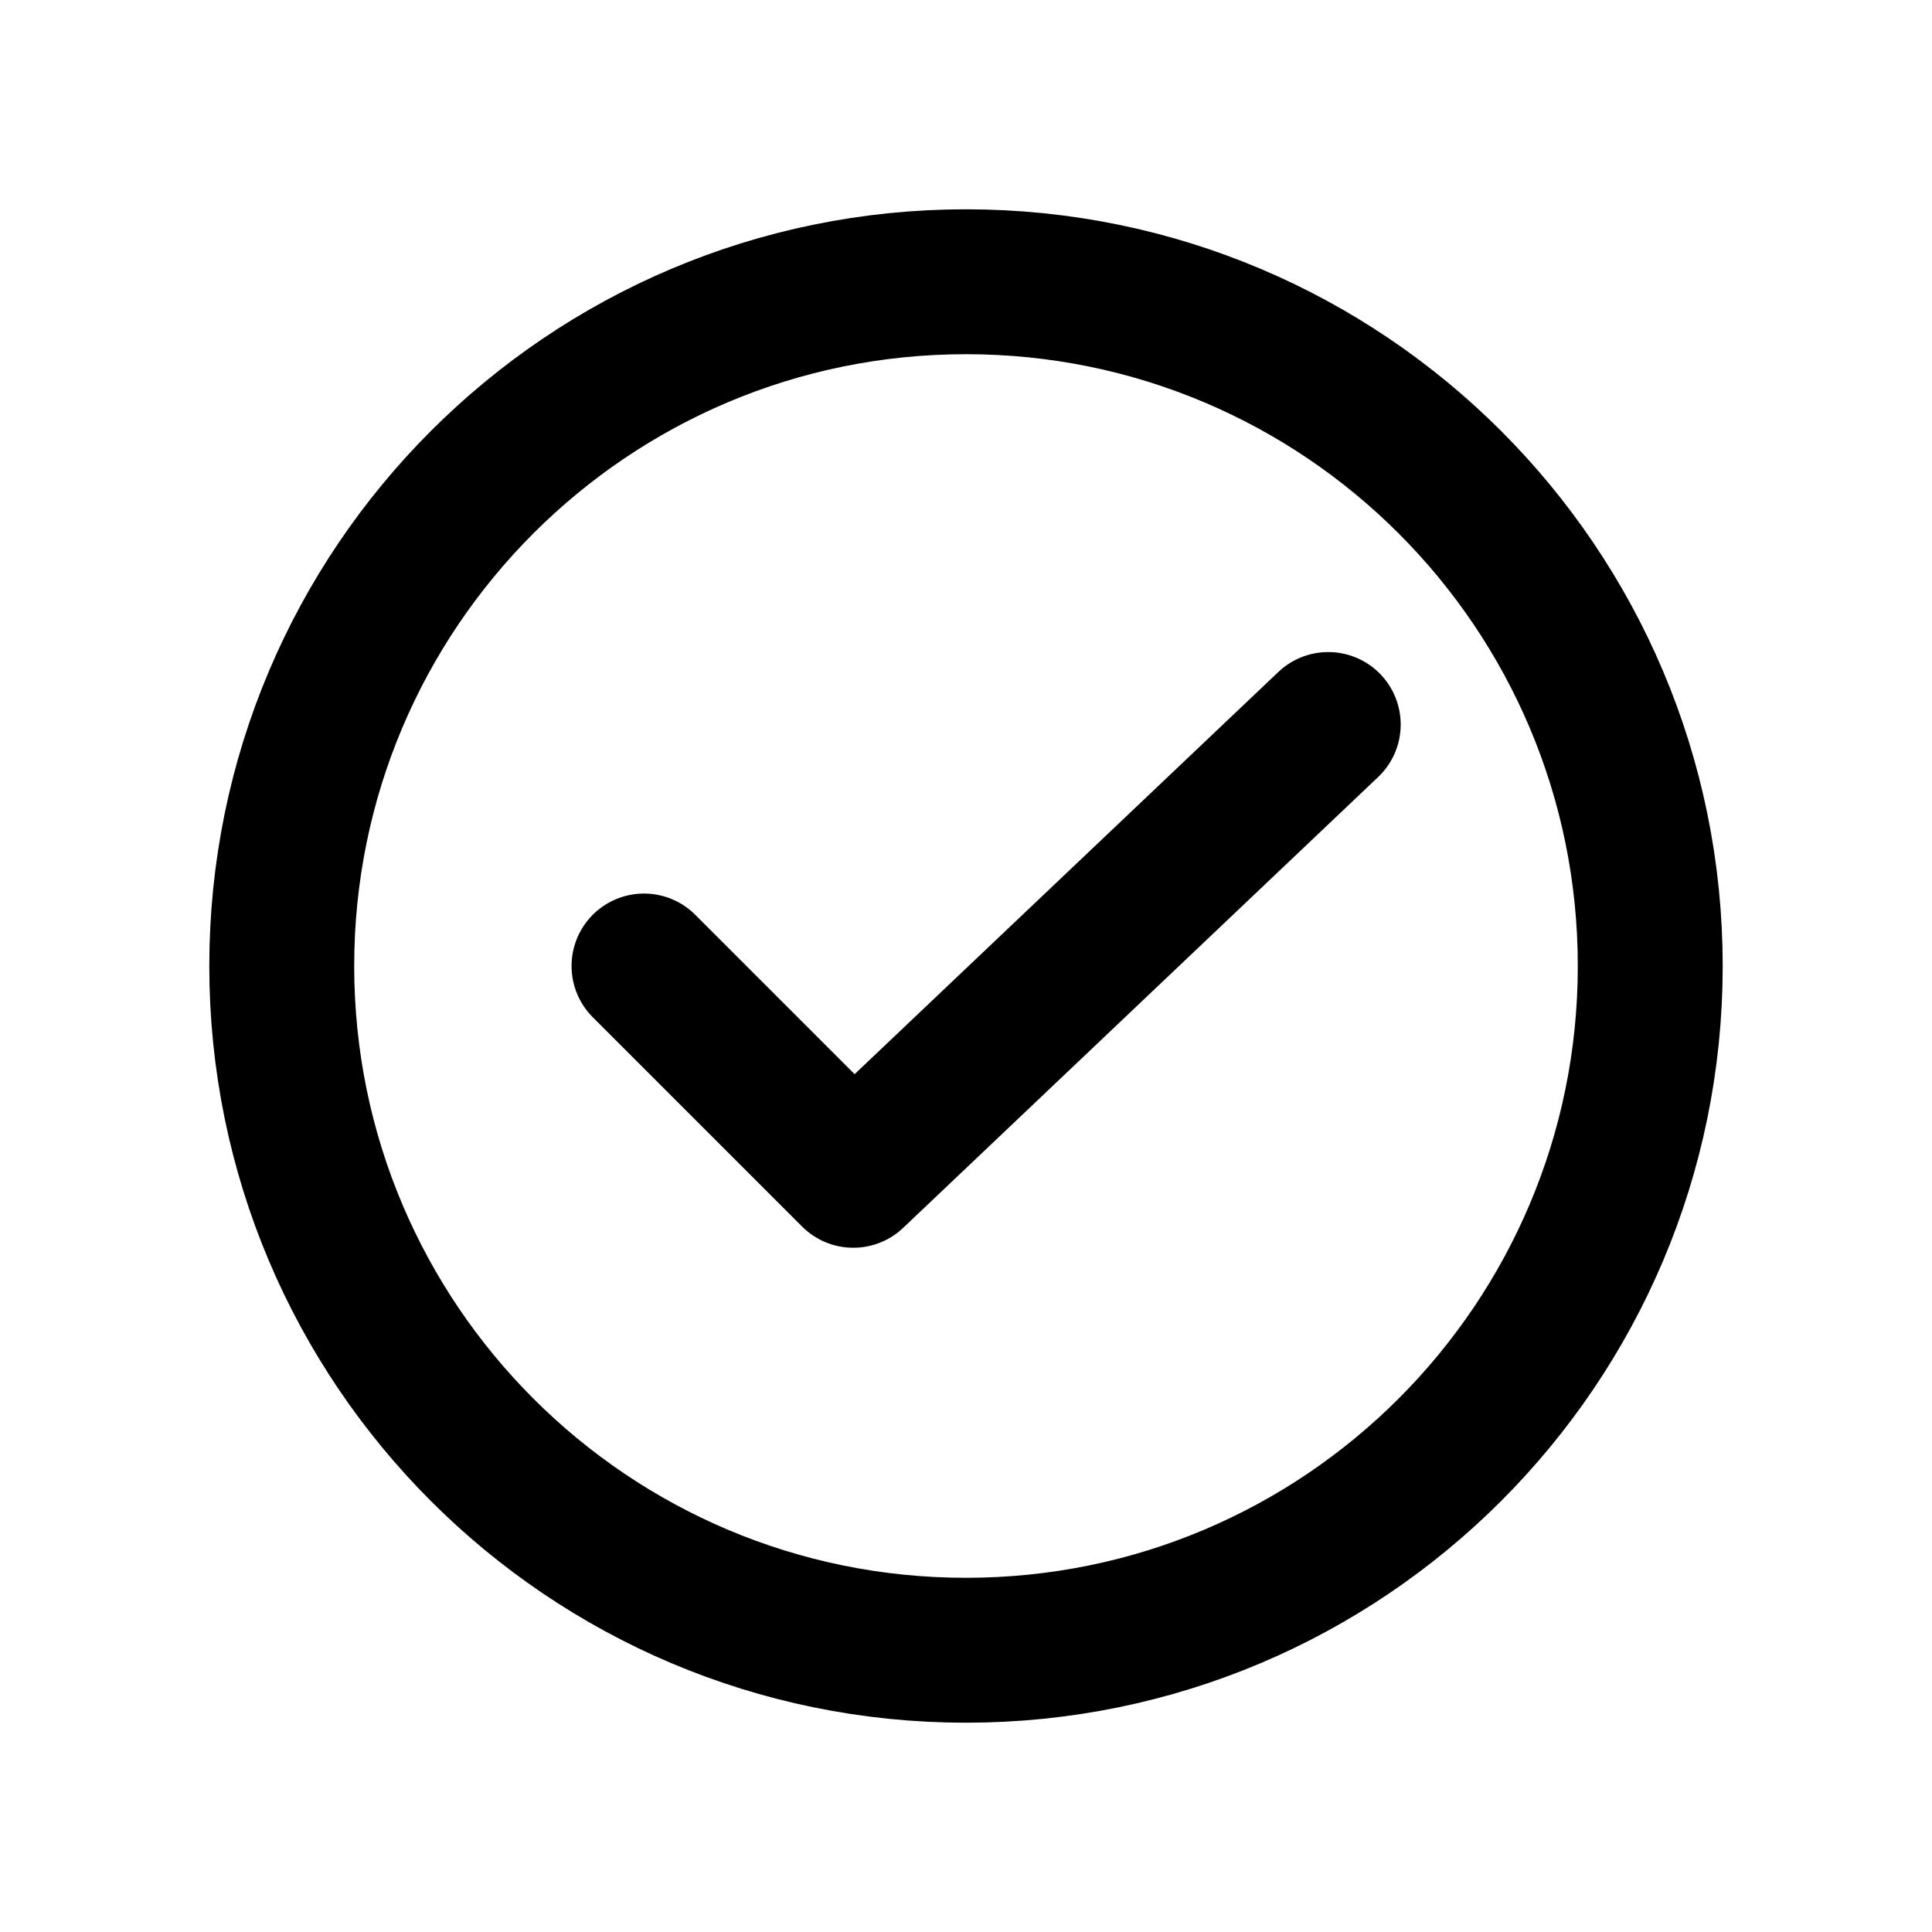
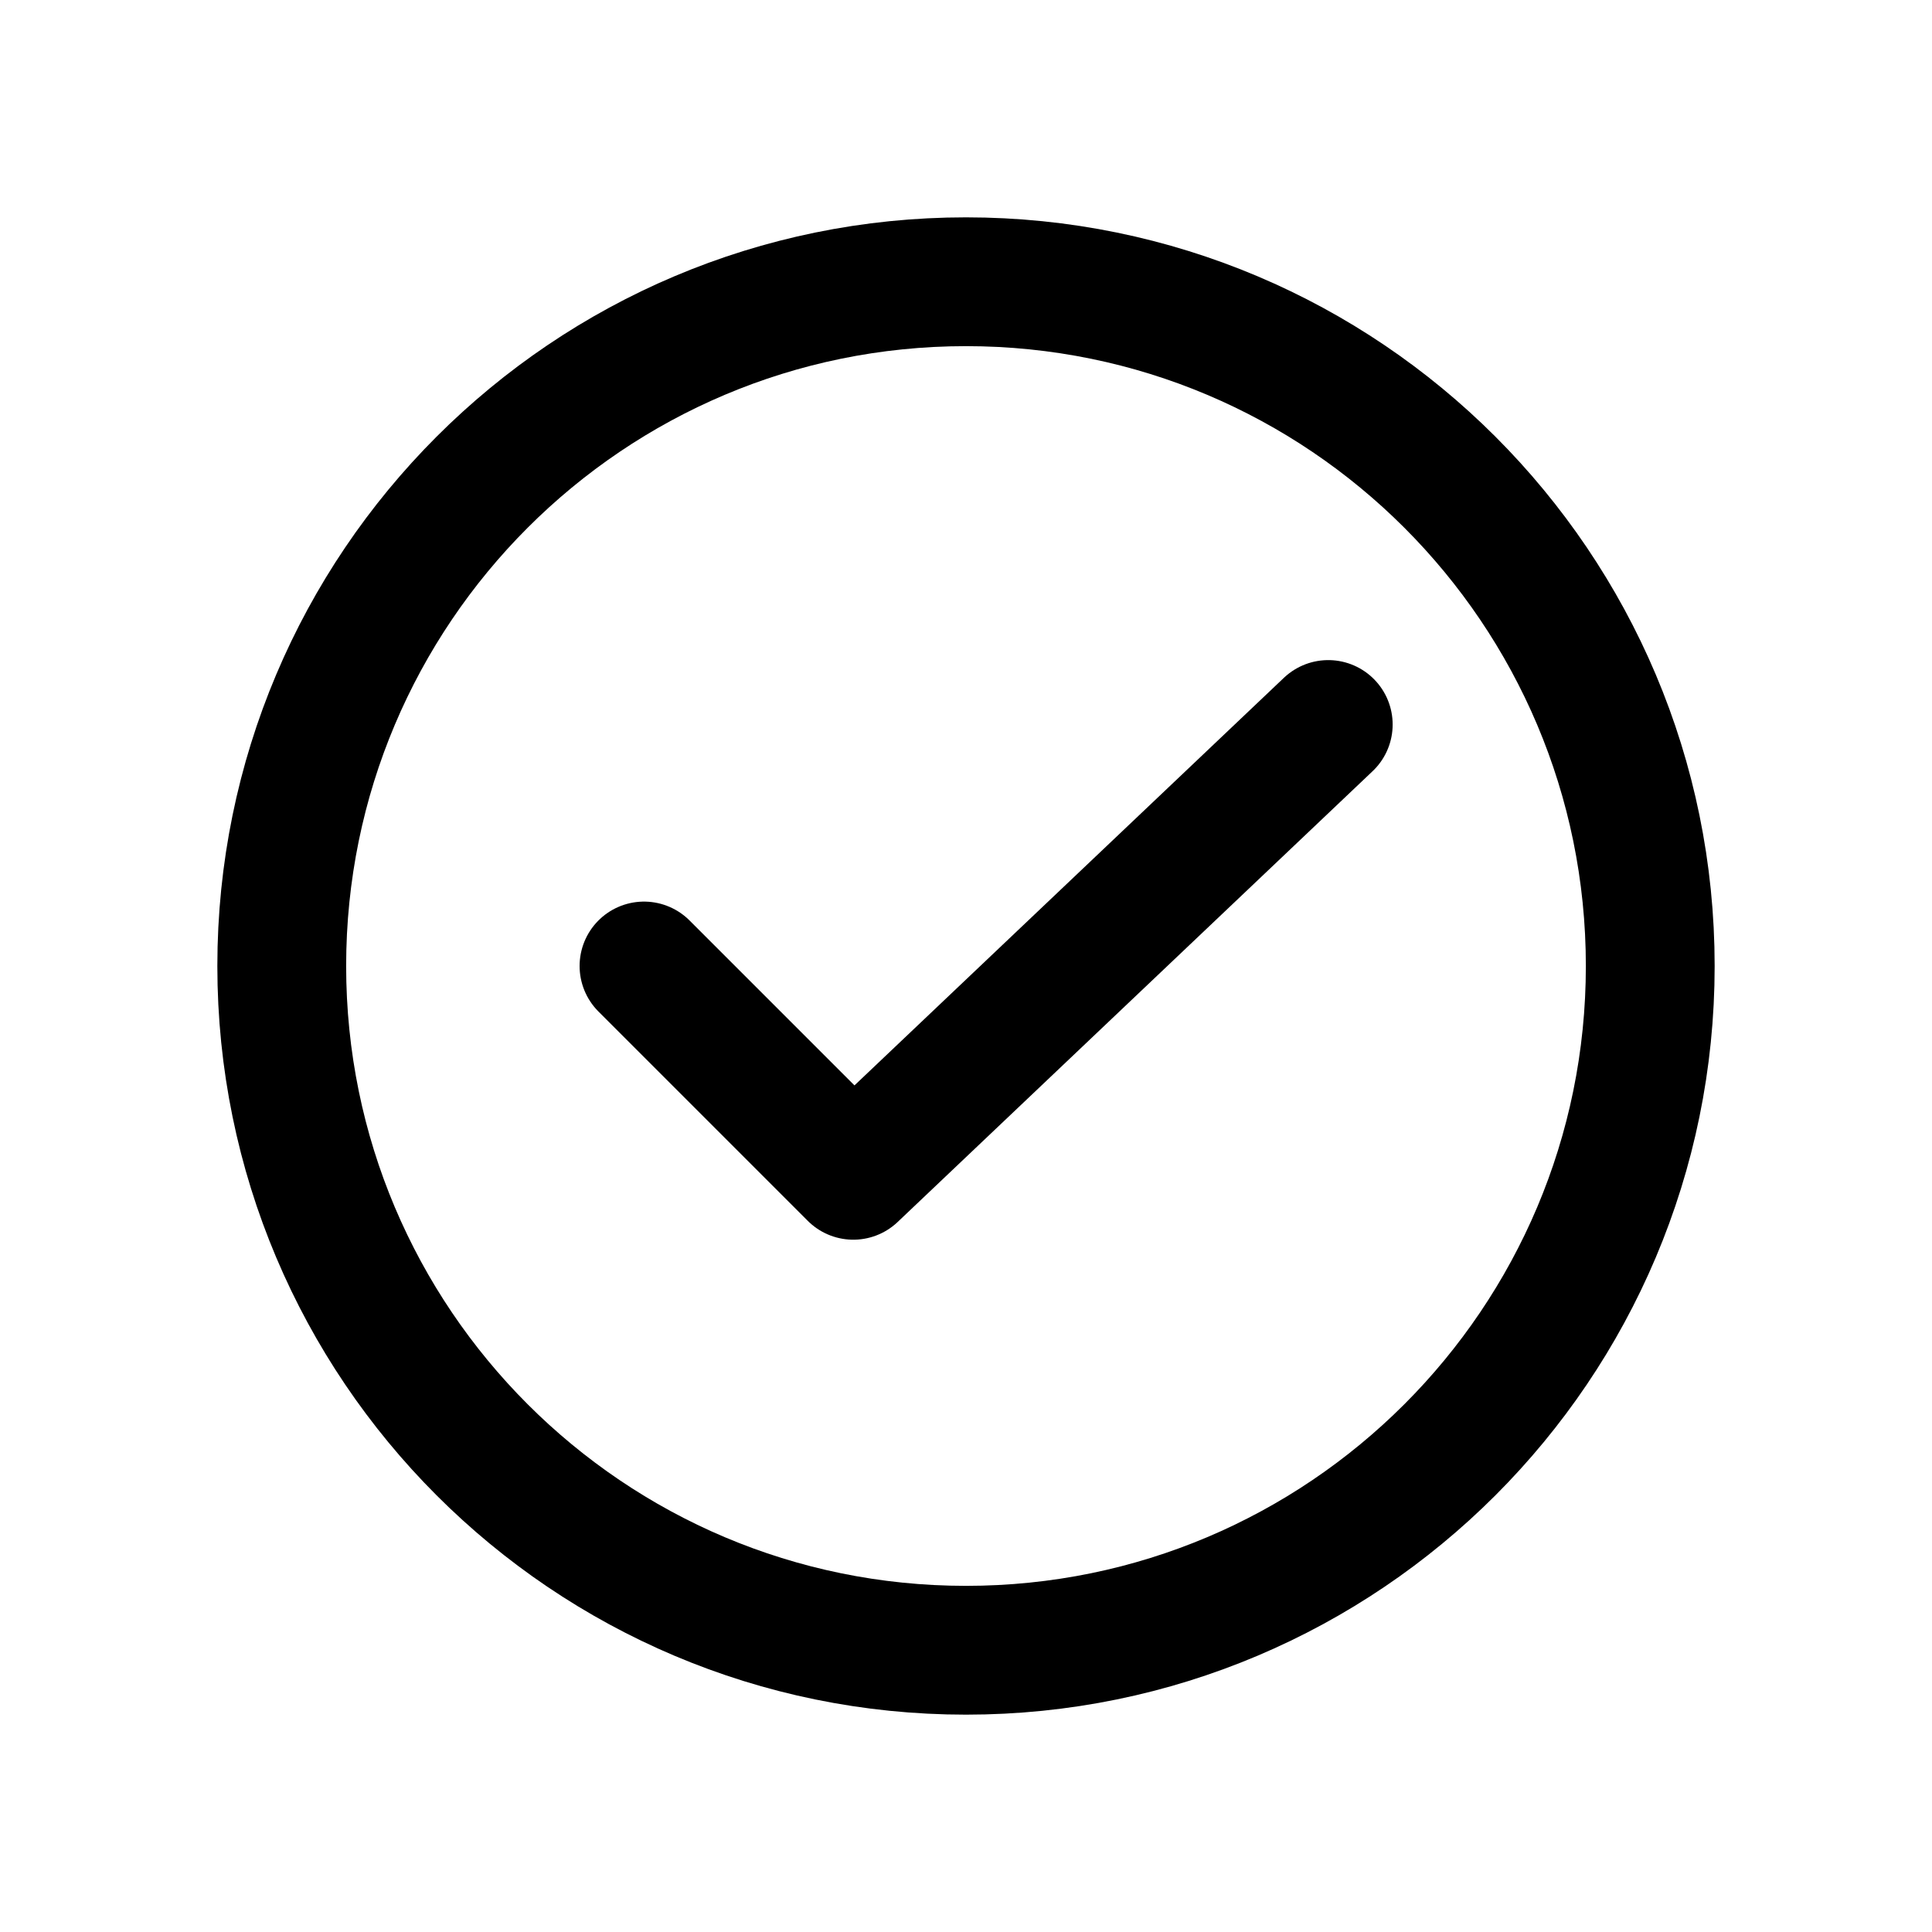
- <svg xmlns="http://www.w3.org/2000/svg" viewBox="0 0 24 24" fill="none" stroke="currentColor" stroke-width="1.8" stroke-linecap="round" stroke-linejoin="round">
+ <svg xmlns="http://www.w3.org/2000/svg" viewBox="0 0 24 24" fill="none" stroke="currentColor" stroke-width="1.6" stroke-linecap="round" stroke-linejoin="round">
  <circle cx="12" cy="12" r="8.5" />
  <path d="m8 12 2.6 2.6L16.5 9" />
</svg>
